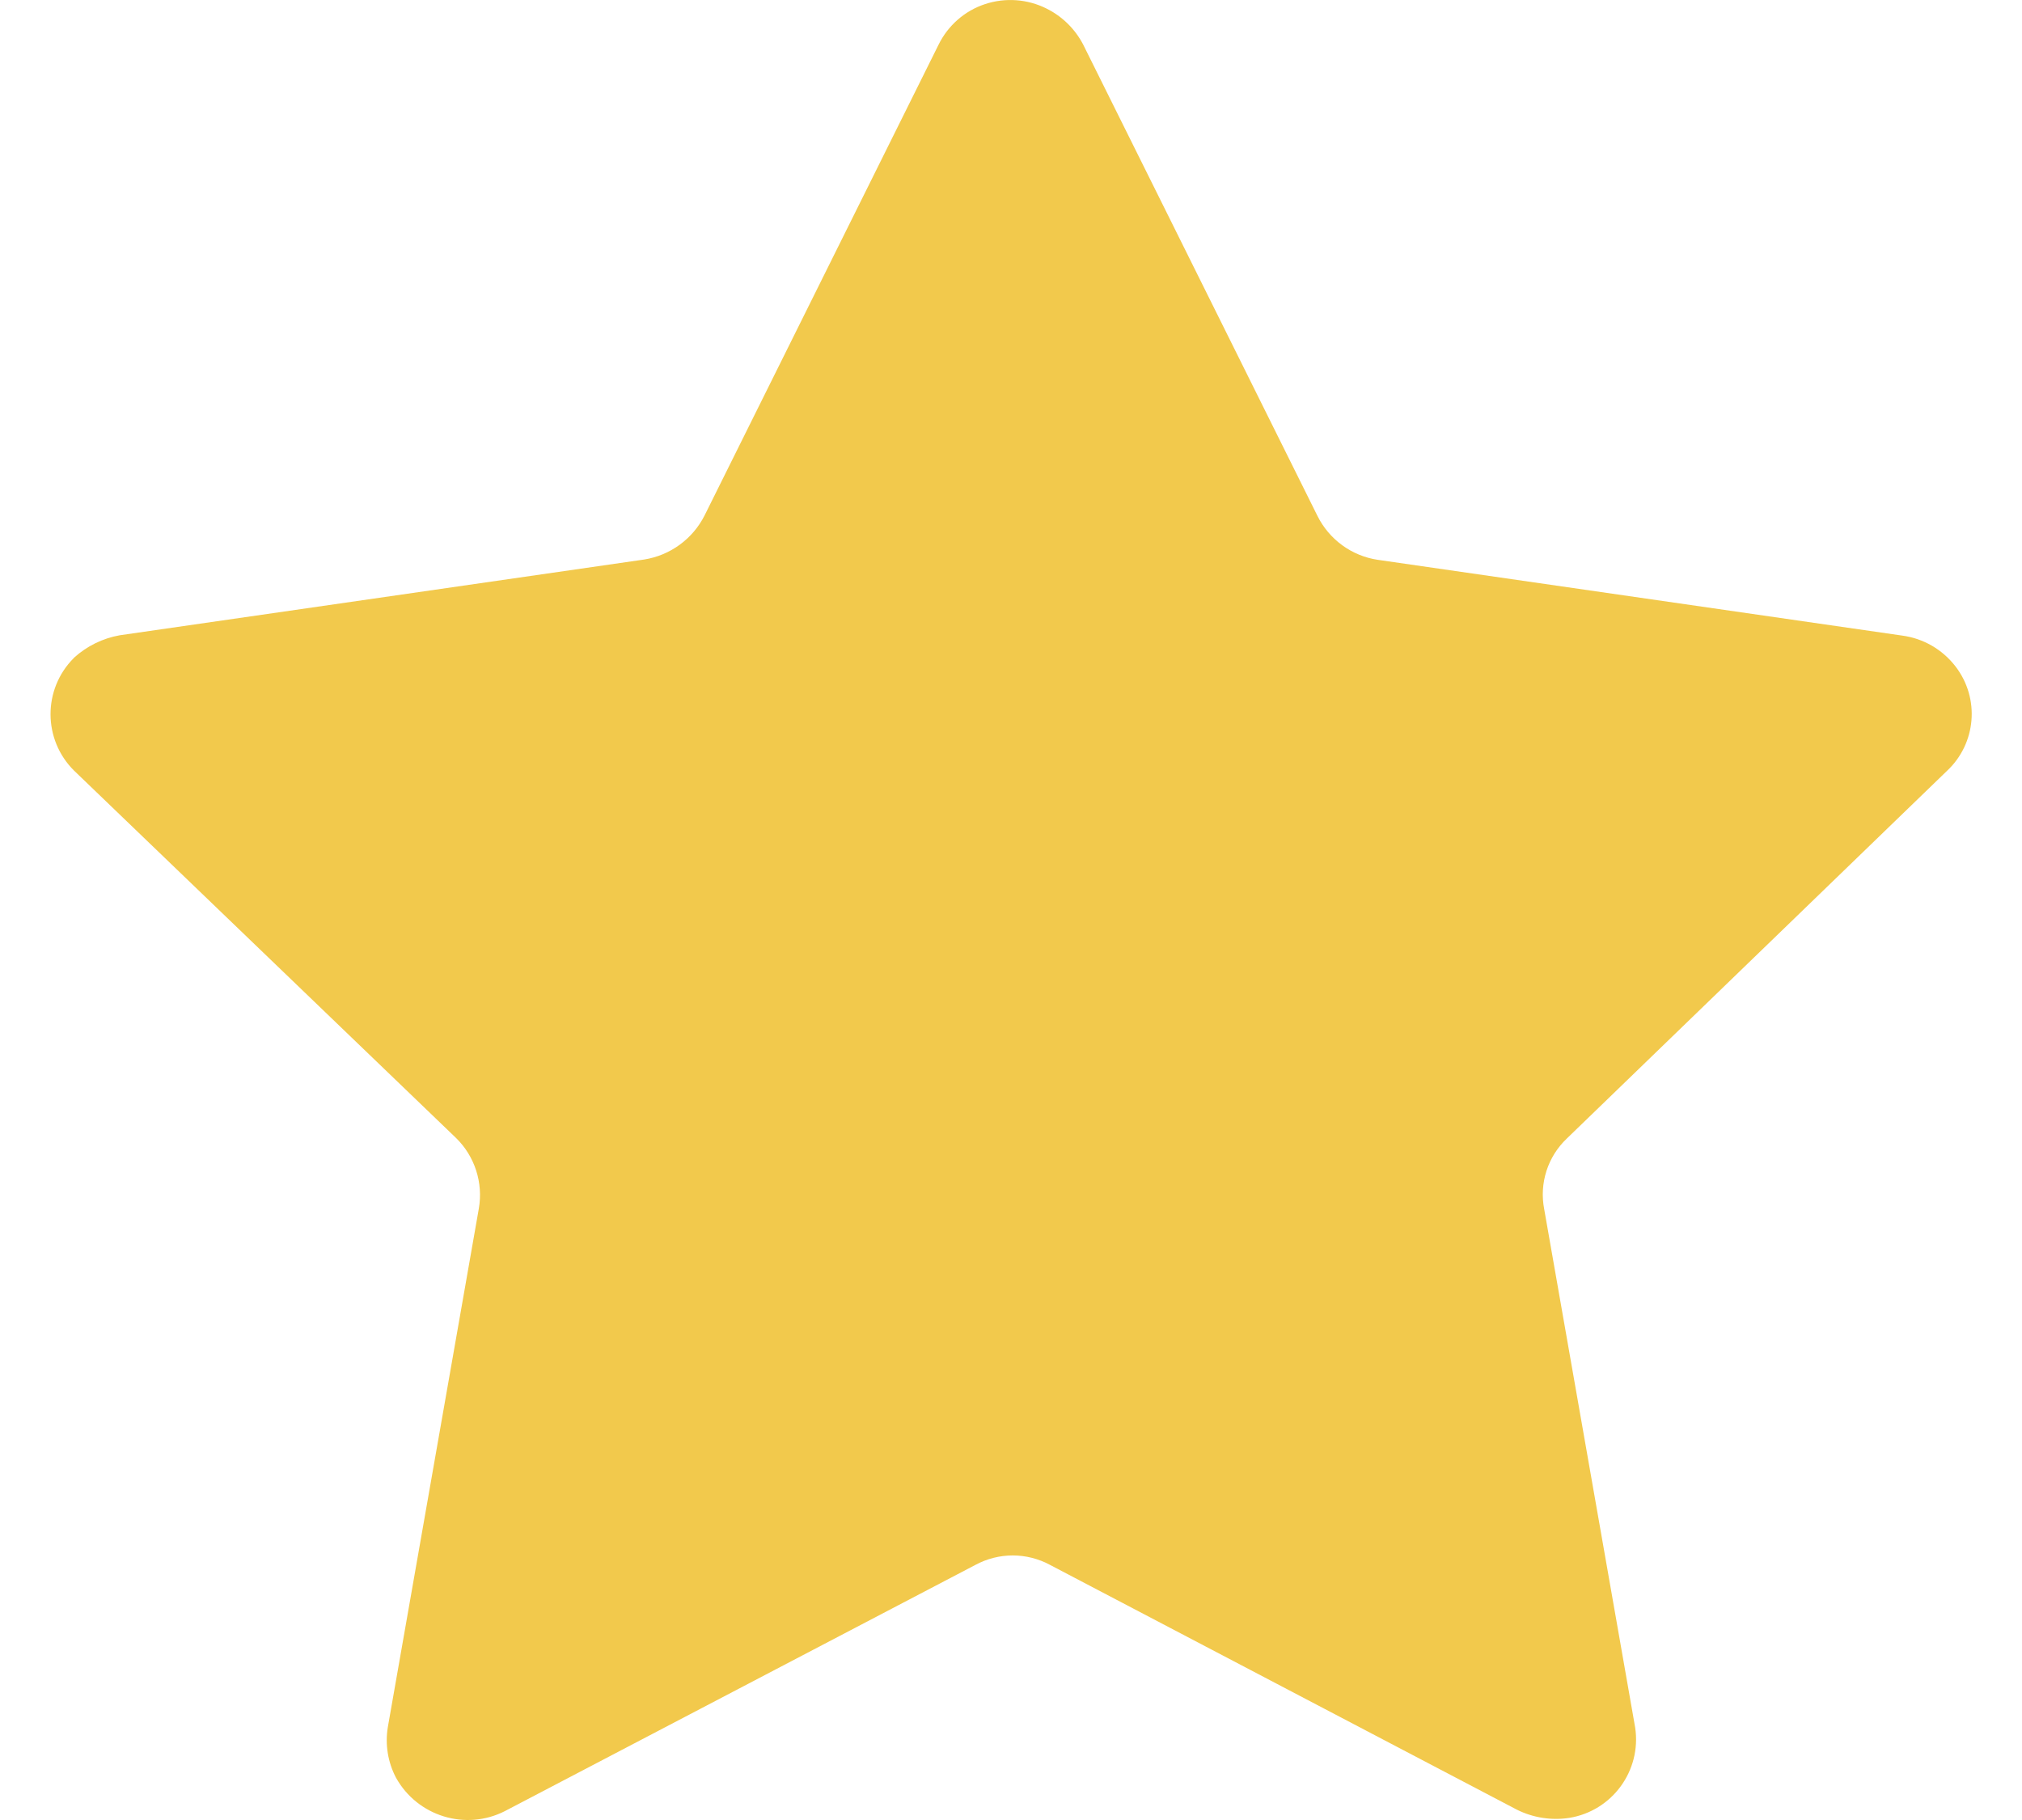
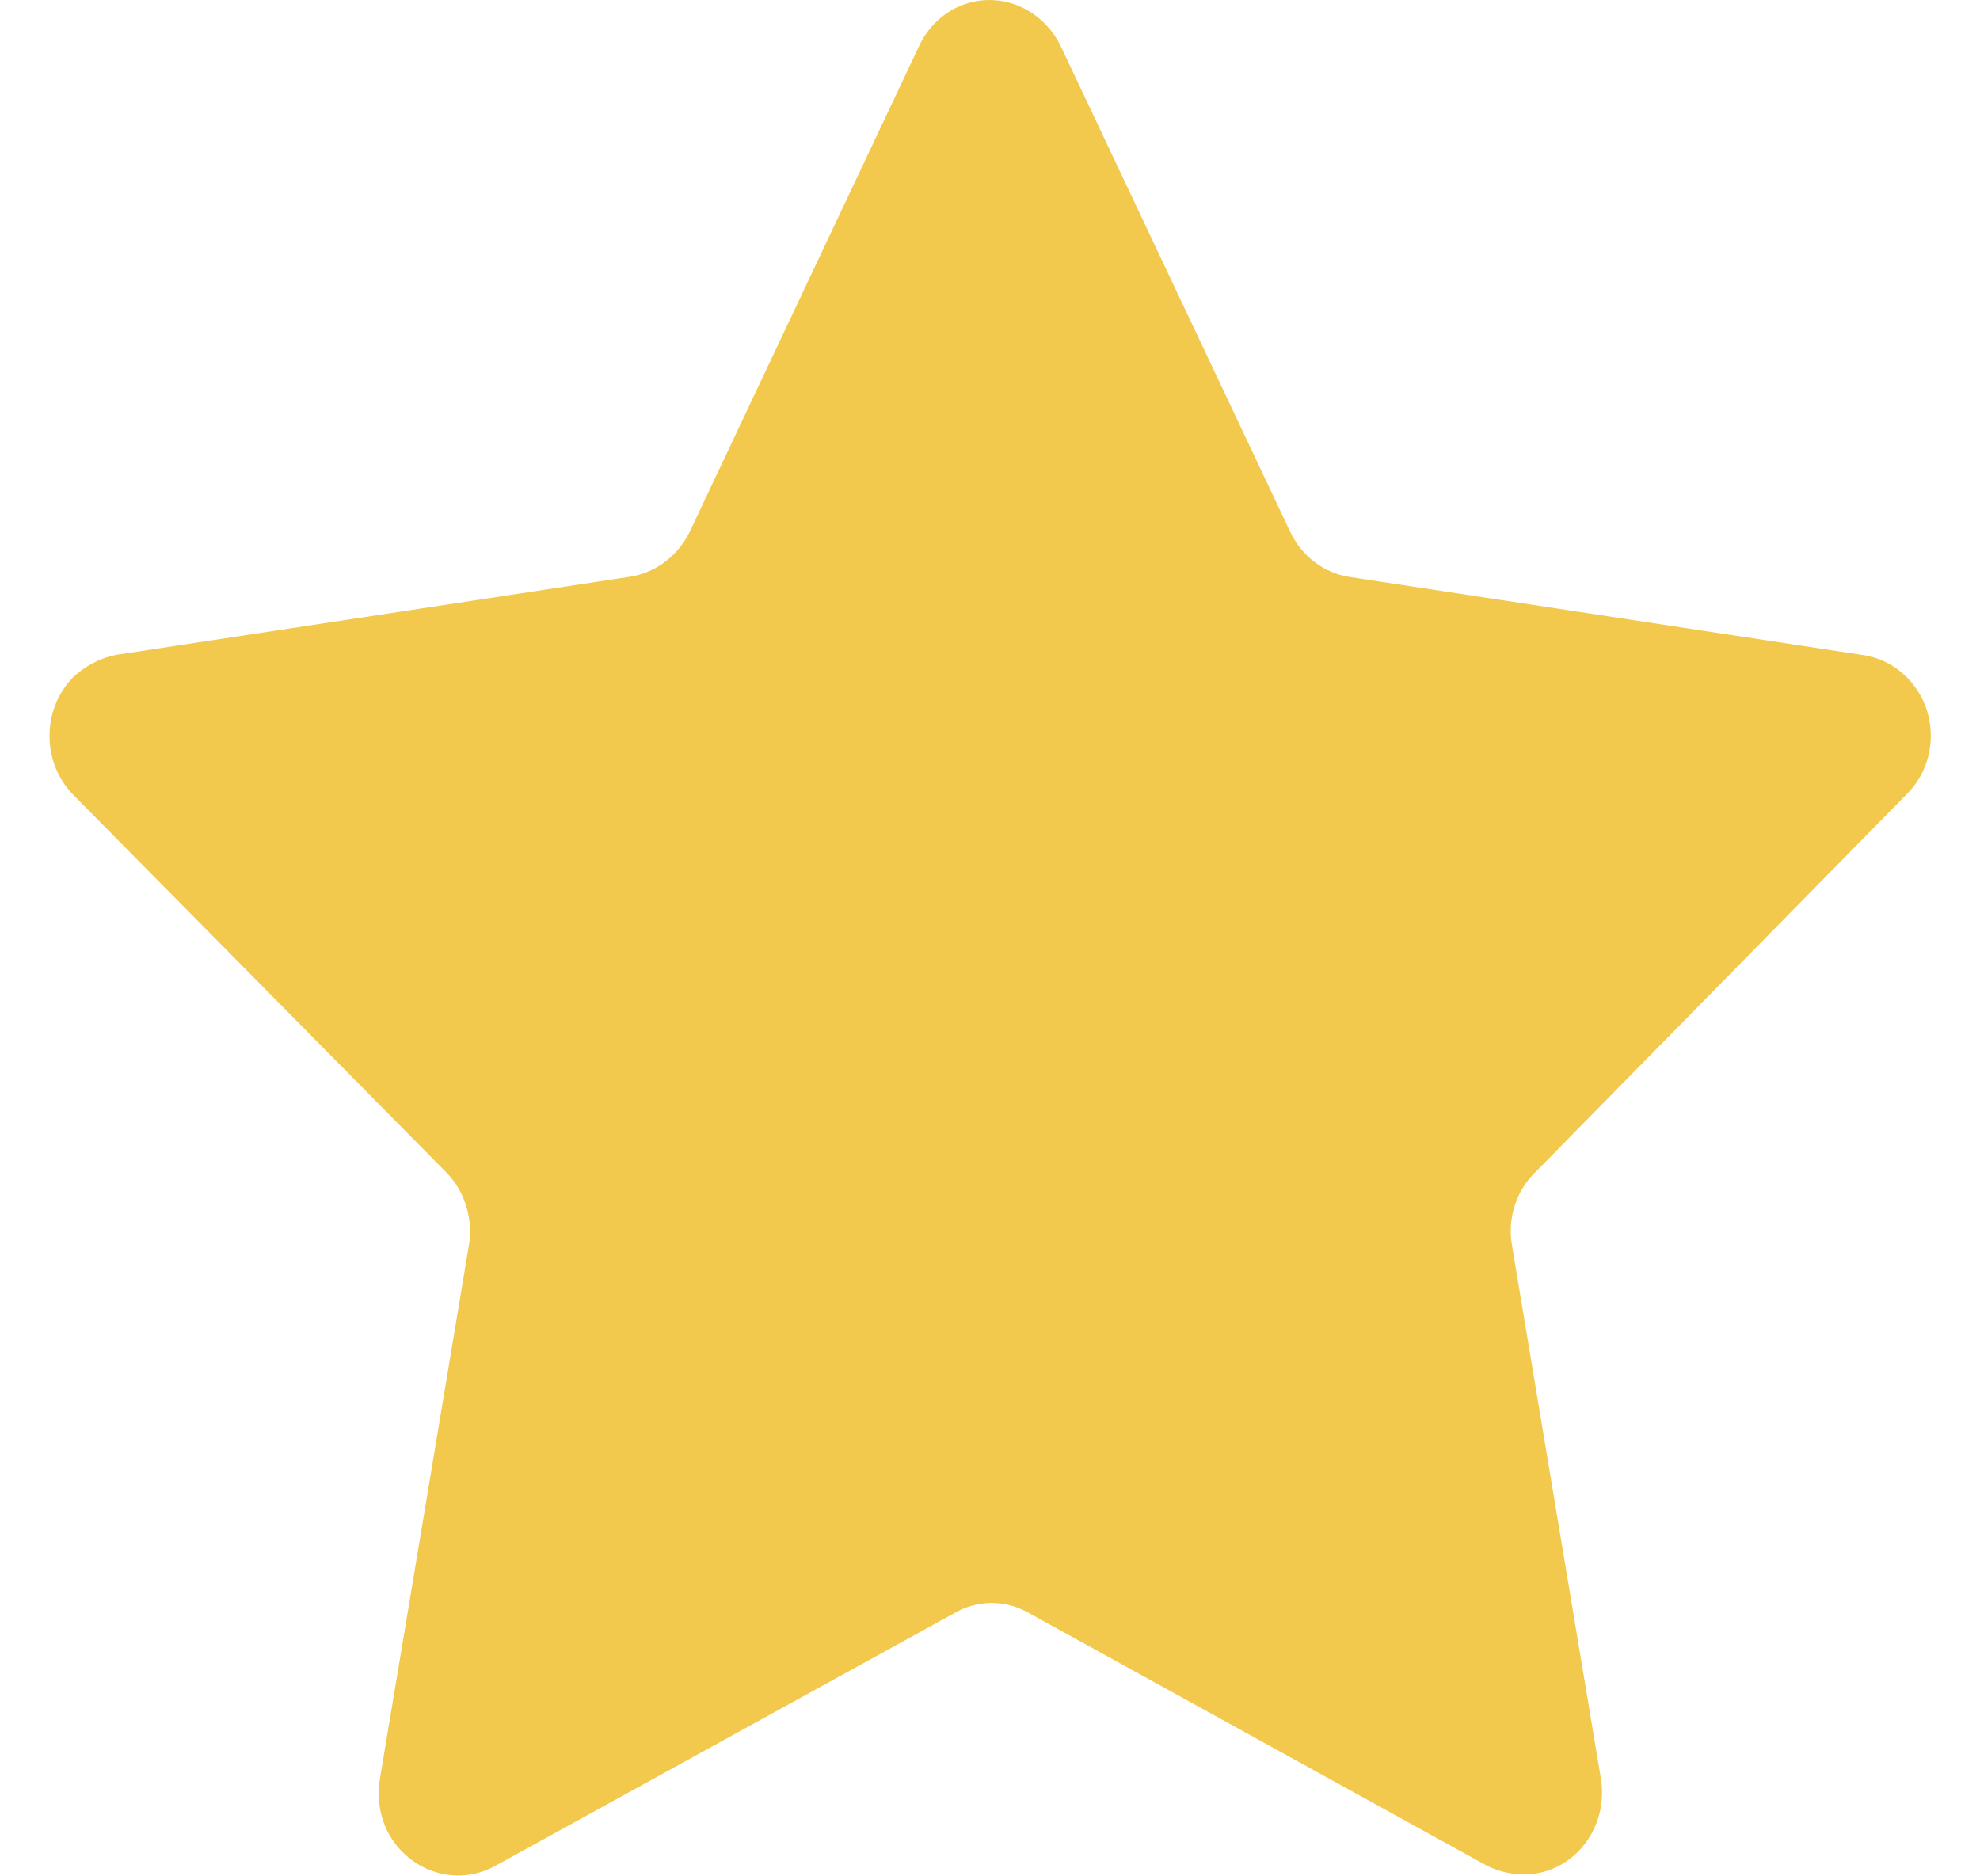
- <svg xmlns="http://www.w3.org/2000/svg" width="20" height="18" viewBox="0 0 20 18" fill="none">
-   <path fill-rule="evenodd" clip-rule="evenodd" d="M10.714 0.441L13.03 5.1C13.146 5.335 13.37 5.499 13.63 5.537L18.815 6.286C19.025 6.314 19.214 6.424 19.343 6.592C19.585 6.907 19.548 7.353 19.258 7.624L15.5 11.258C15.309 11.438 15.224 11.702 15.274 11.959L16.174 17.087C16.237 17.512 15.947 17.91 15.522 17.979C15.346 18.006 15.166 17.978 15.006 17.899L10.388 15.478C10.156 15.352 9.878 15.352 9.646 15.478L4.994 17.912C4.605 18.11 4.129 17.963 3.917 17.582C3.836 17.428 3.808 17.253 3.836 17.082L4.736 11.954C4.781 11.698 4.696 11.435 4.51 11.254L0.732 7.621C0.424 7.315 0.422 6.817 0.729 6.509C0.73 6.508 0.731 6.506 0.732 6.505C0.859 6.39 1.015 6.313 1.184 6.283L6.37 5.534C6.629 5.493 6.852 5.331 6.97 5.096L9.284 0.441C9.377 0.252 9.542 0.107 9.742 0.041C9.943 -0.026 10.163 -0.01 10.352 0.085C10.507 0.162 10.634 0.287 10.714 0.441Z" fill="#F2C94C" />
+ <svg xmlns="http://www.w3.org/2000/svg" width="19" height="18" viewBox="0 0 19 18" fill="none">
+   <path fill-rule="evenodd" clip-rule="evenodd" d="M10.178 0.441L12.379 5.1C12.489 5.335 12.702 5.499 12.949 5.537L17.874 6.286C18.074 6.314 18.253 6.424 18.376 6.592C18.606 6.907 18.571 7.353 18.295 7.624L14.725 11.258C14.544 11.438 14.463 11.702 14.51 11.959L15.365 17.087C15.425 17.512 15.15 17.91 14.746 17.979C14.579 18.006 14.408 17.978 14.256 17.899L9.869 15.478C9.648 15.352 9.384 15.352 9.164 15.478L4.744 17.912C4.375 18.11 3.923 17.963 3.721 17.582C3.644 17.428 3.618 17.253 3.644 17.082L4.499 11.954C4.542 11.698 4.461 11.435 4.285 11.254L0.696 7.621C0.403 7.315 0.401 6.817 0.693 6.509C0.694 6.508 0.695 6.506 0.696 6.505C0.816 6.39 0.964 6.313 1.125 6.283L6.052 5.534C6.298 5.493 6.51 5.331 6.622 5.096L8.82 0.441C8.908 0.252 9.065 0.107 9.255 0.041C9.446 -0.026 9.655 -0.01 9.835 0.085C9.982 0.162 10.102 0.287 10.178 0.441Z" fill="#F2C94C" />
</svg>
